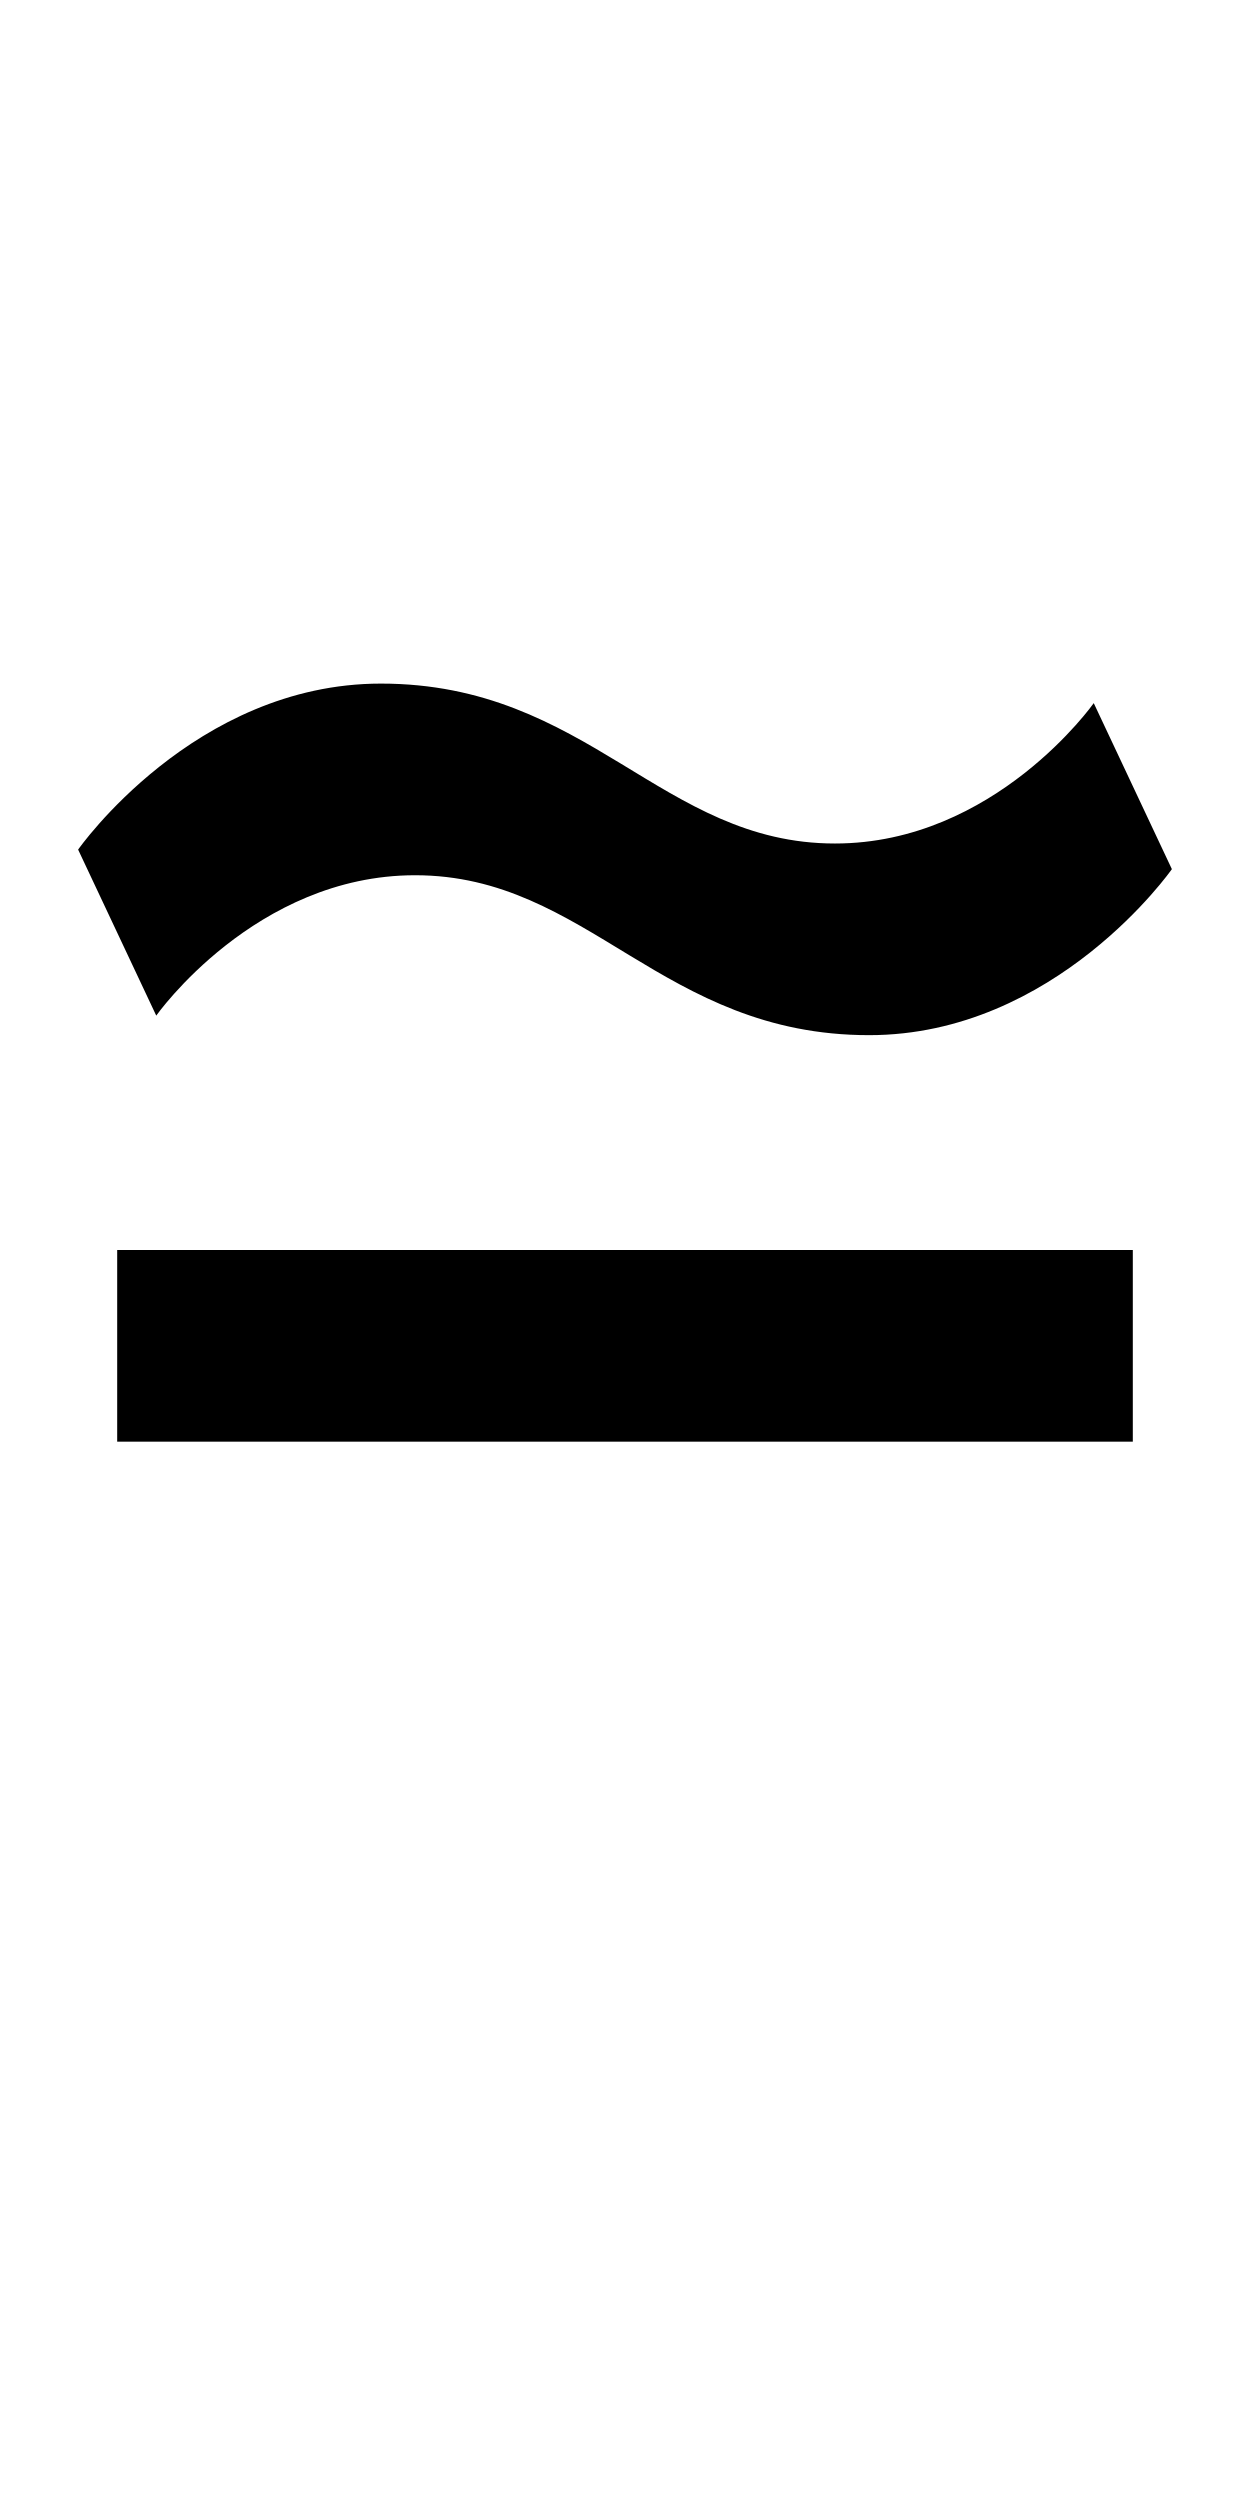
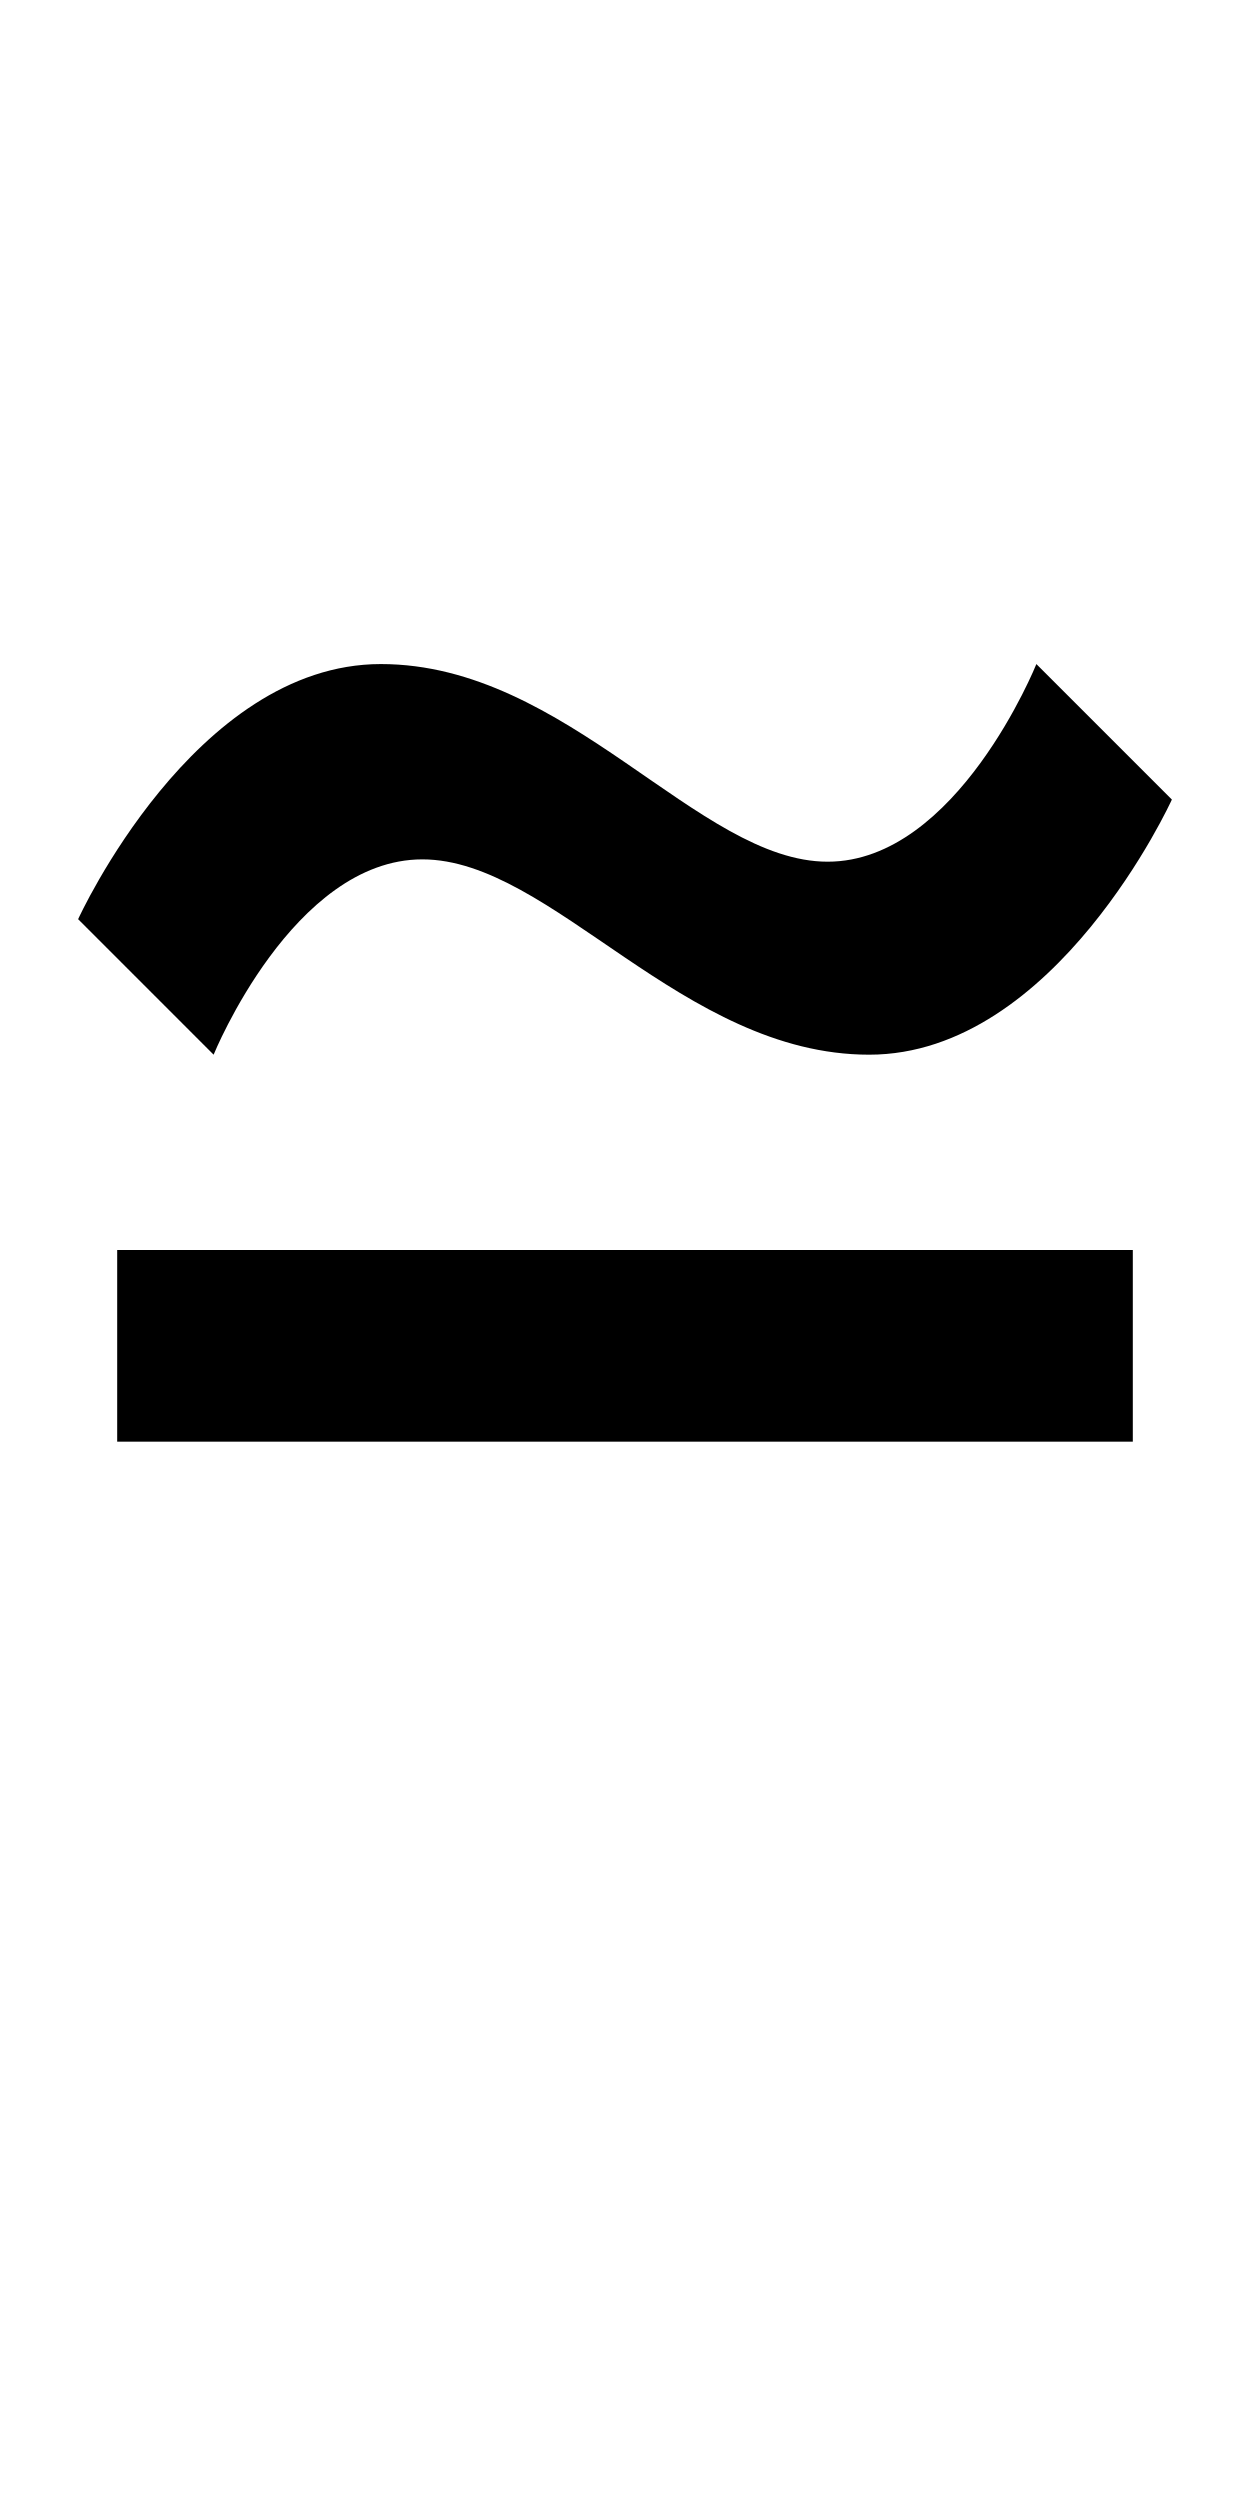
- <svg xmlns="http://www.w3.org/2000/svg" version="1.1" width="1024" height="2048" id="svg3355">
+ <svg xmlns="http://www.w3.org/2000/svg" id="svg3355" height="2048" width="1024" version="1.1">
  <defs id="defs3357" />
-   <path d="M 312,560 C 159.004,560 64,696 64,696 l 64,136 c 0,0 81,-115 212,-115 141.998,0 201.996,131 372,131 153,0 248,-136 248,-136 L 896,576 c 0,0 -81.001,115 -212,115 C 542.003,691 481.998,560 312,560 z m -216,464 0,157 832,0 0,-157 -832,0 z" id="path7165-4" style="fill:#000000;fill-opacity:1;stroke:none;display:inline" />
+   <path d="M 312 544 C 158.999 544 64 753 64 753 L 175 864 C 175 864 239.997 704 346 704 C 452.003 704 559.004 864 712 864 C 864.996 864 960 655 960 655 L 849 544 C 849 544 783.997 705.9 678 705.9 C 572.003 705.9 465.001 544 312 544 z M 96 1024 L 96 1181 L 928 1181 L 928 1024 L 96 1024 z " style="display:inline;fill:#000000;fill-opacity:1;stroke:none" id="path7165-4" />
</svg>
